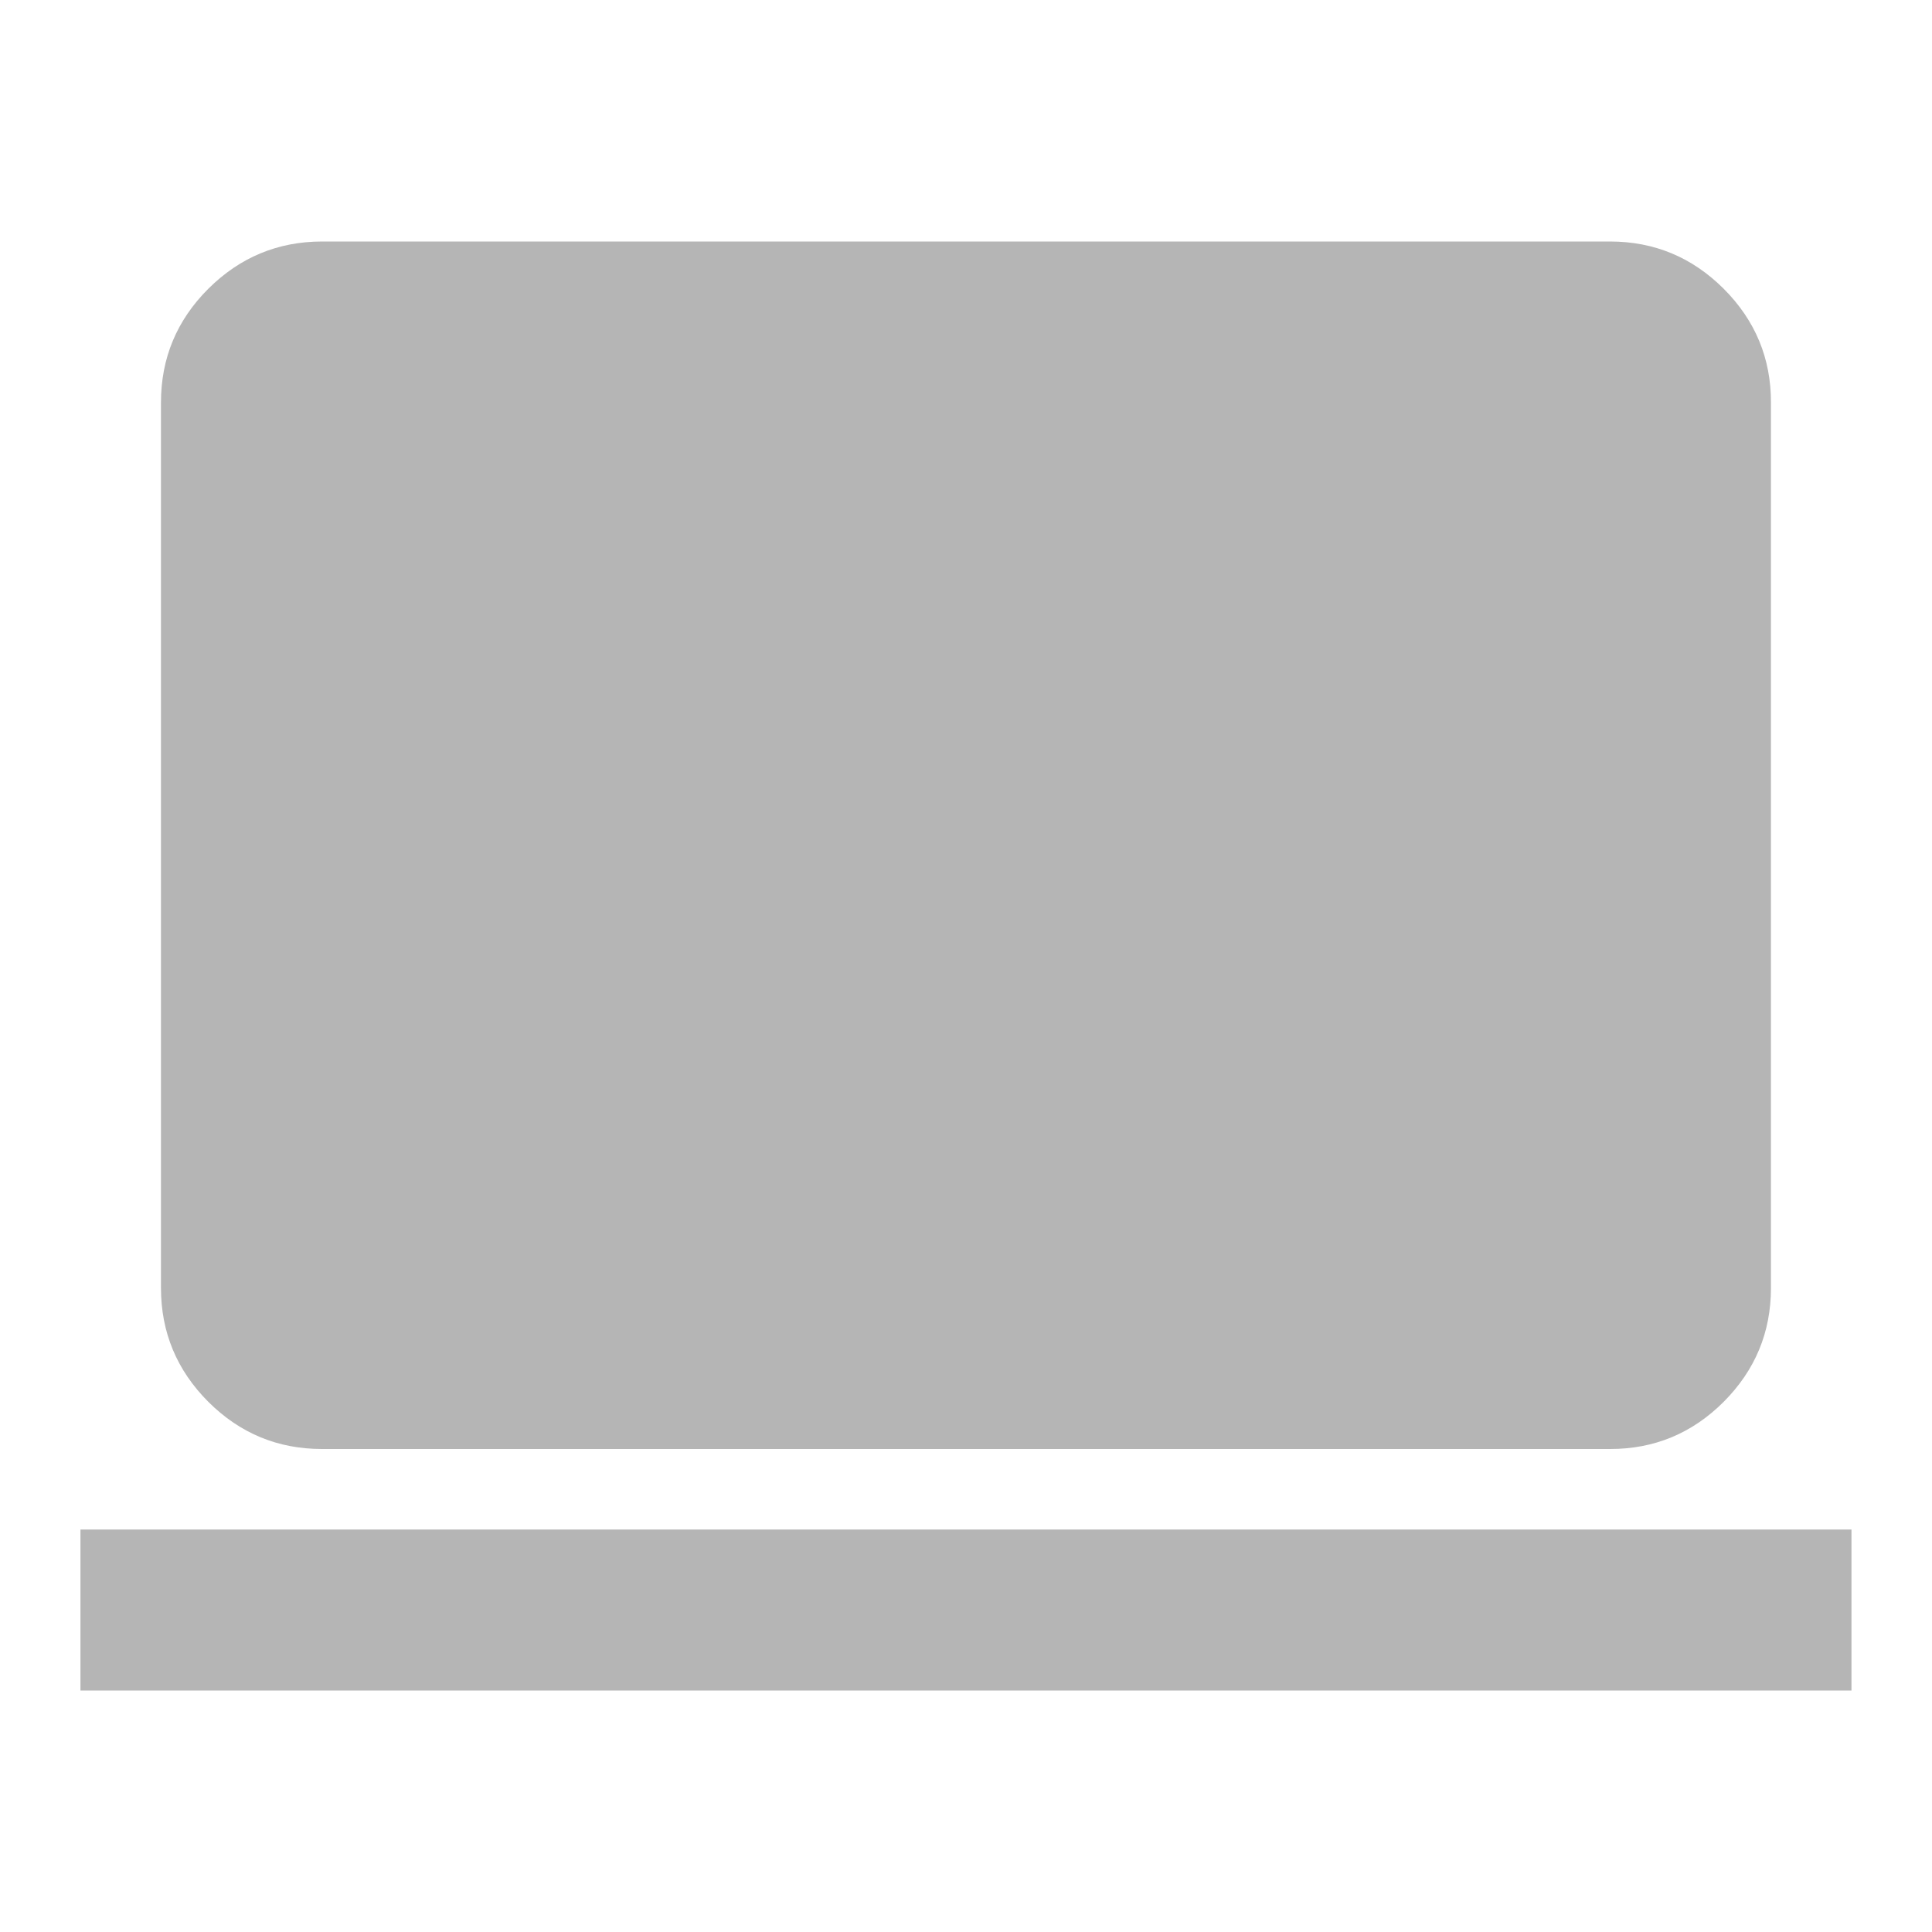
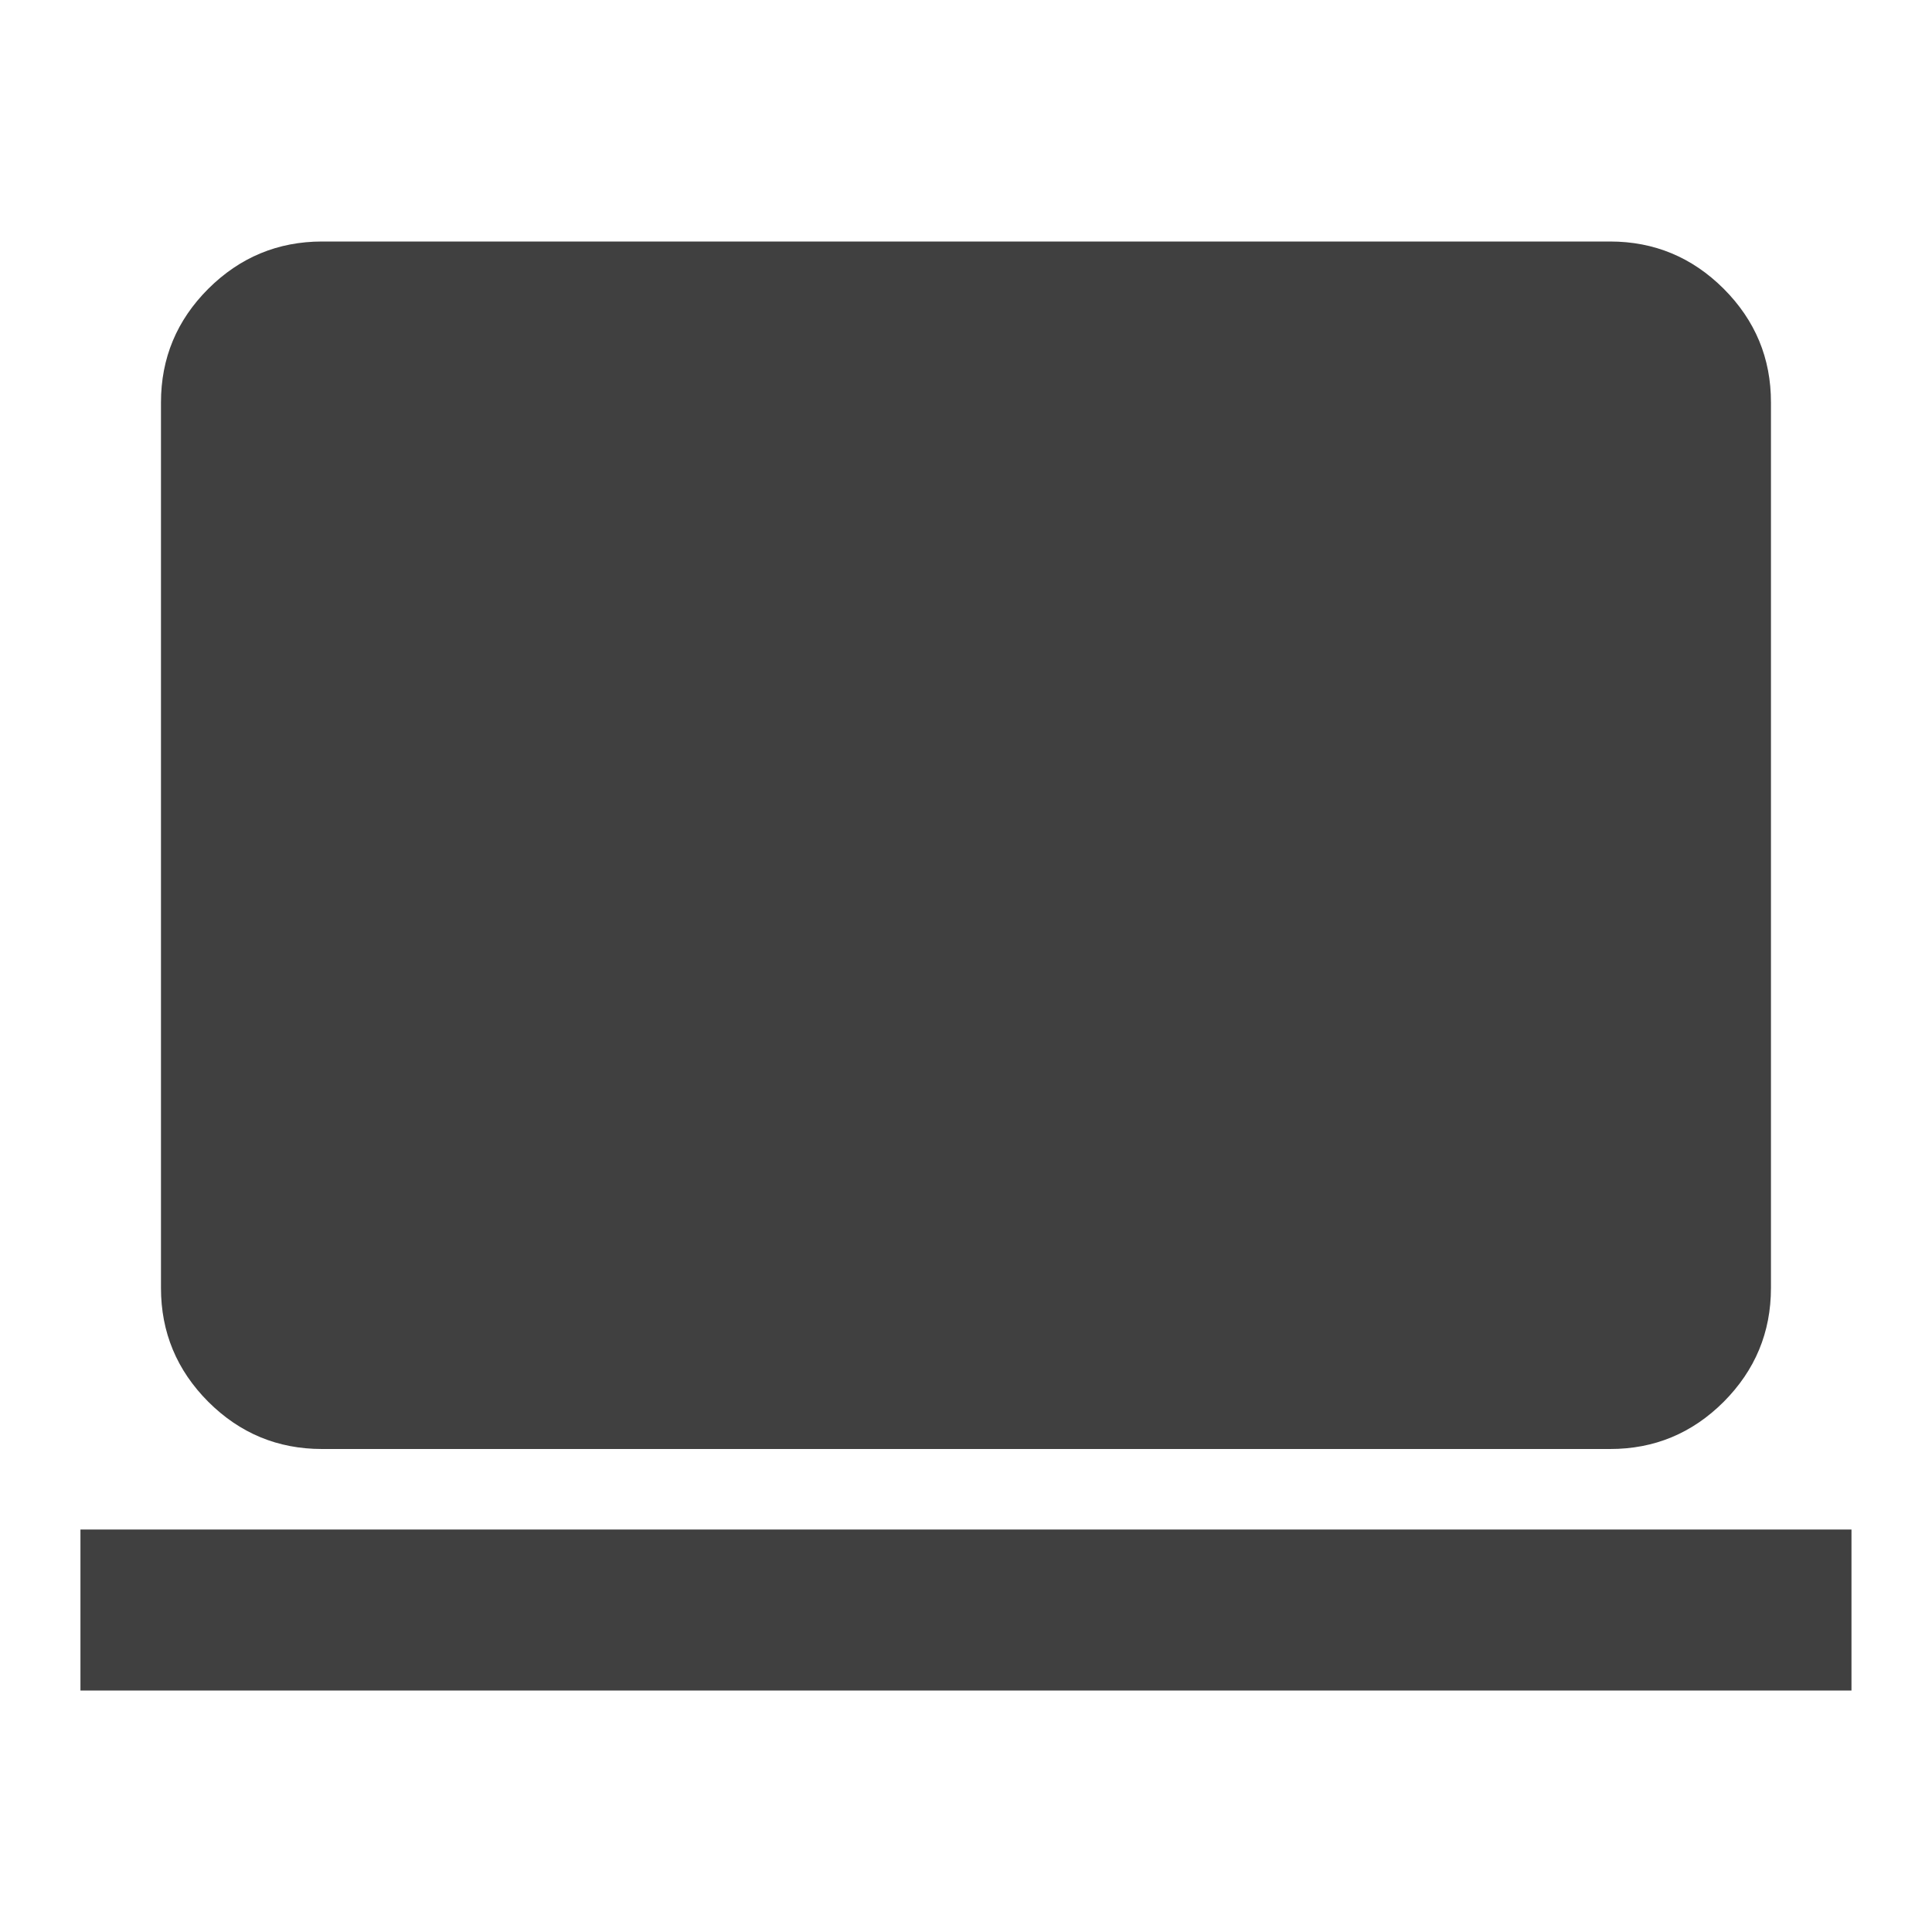
<svg xmlns="http://www.w3.org/2000/svg" width="40" height="40" viewBox="0 0 25 25" fill="none">
-   <path d="M4.166 18.75C3.593 18.75 3.103 18.546 2.695 18.139C2.288 17.731 2.083 17.24 2.083 16.667V5.208C2.083 4.635 2.287 4.145 2.695 3.737C3.104 3.33 3.594 3.126 4.166 3.125H20.833C21.406 3.125 21.896 3.329 22.305 3.737C22.713 4.146 22.917 4.636 22.916 5.208V16.667C22.916 17.24 22.712 17.73 22.305 18.139C21.897 18.547 21.406 18.751 20.833 18.75H4.166ZM1.041 21.875V19.792H23.958V21.875H1.041Z" fill="#B5B5B5" />
+   <path d="M4.166 18.75C3.593 18.75 3.103 18.546 2.695 18.139C2.288 17.731 2.083 17.24 2.083 16.667V5.208C2.083 4.635 2.287 4.145 2.695 3.737C3.104 3.33 3.594 3.126 4.166 3.125H20.833C21.406 3.125 21.896 3.329 22.305 3.737C22.713 4.146 22.917 4.636 22.916 5.208V16.667C22.916 17.24 22.712 17.73 22.305 18.139C21.897 18.547 21.406 18.751 20.833 18.75H4.166ZM1.041 21.875V19.792H23.958V21.875H1.041Z" fill="#404040" />
</svg>
